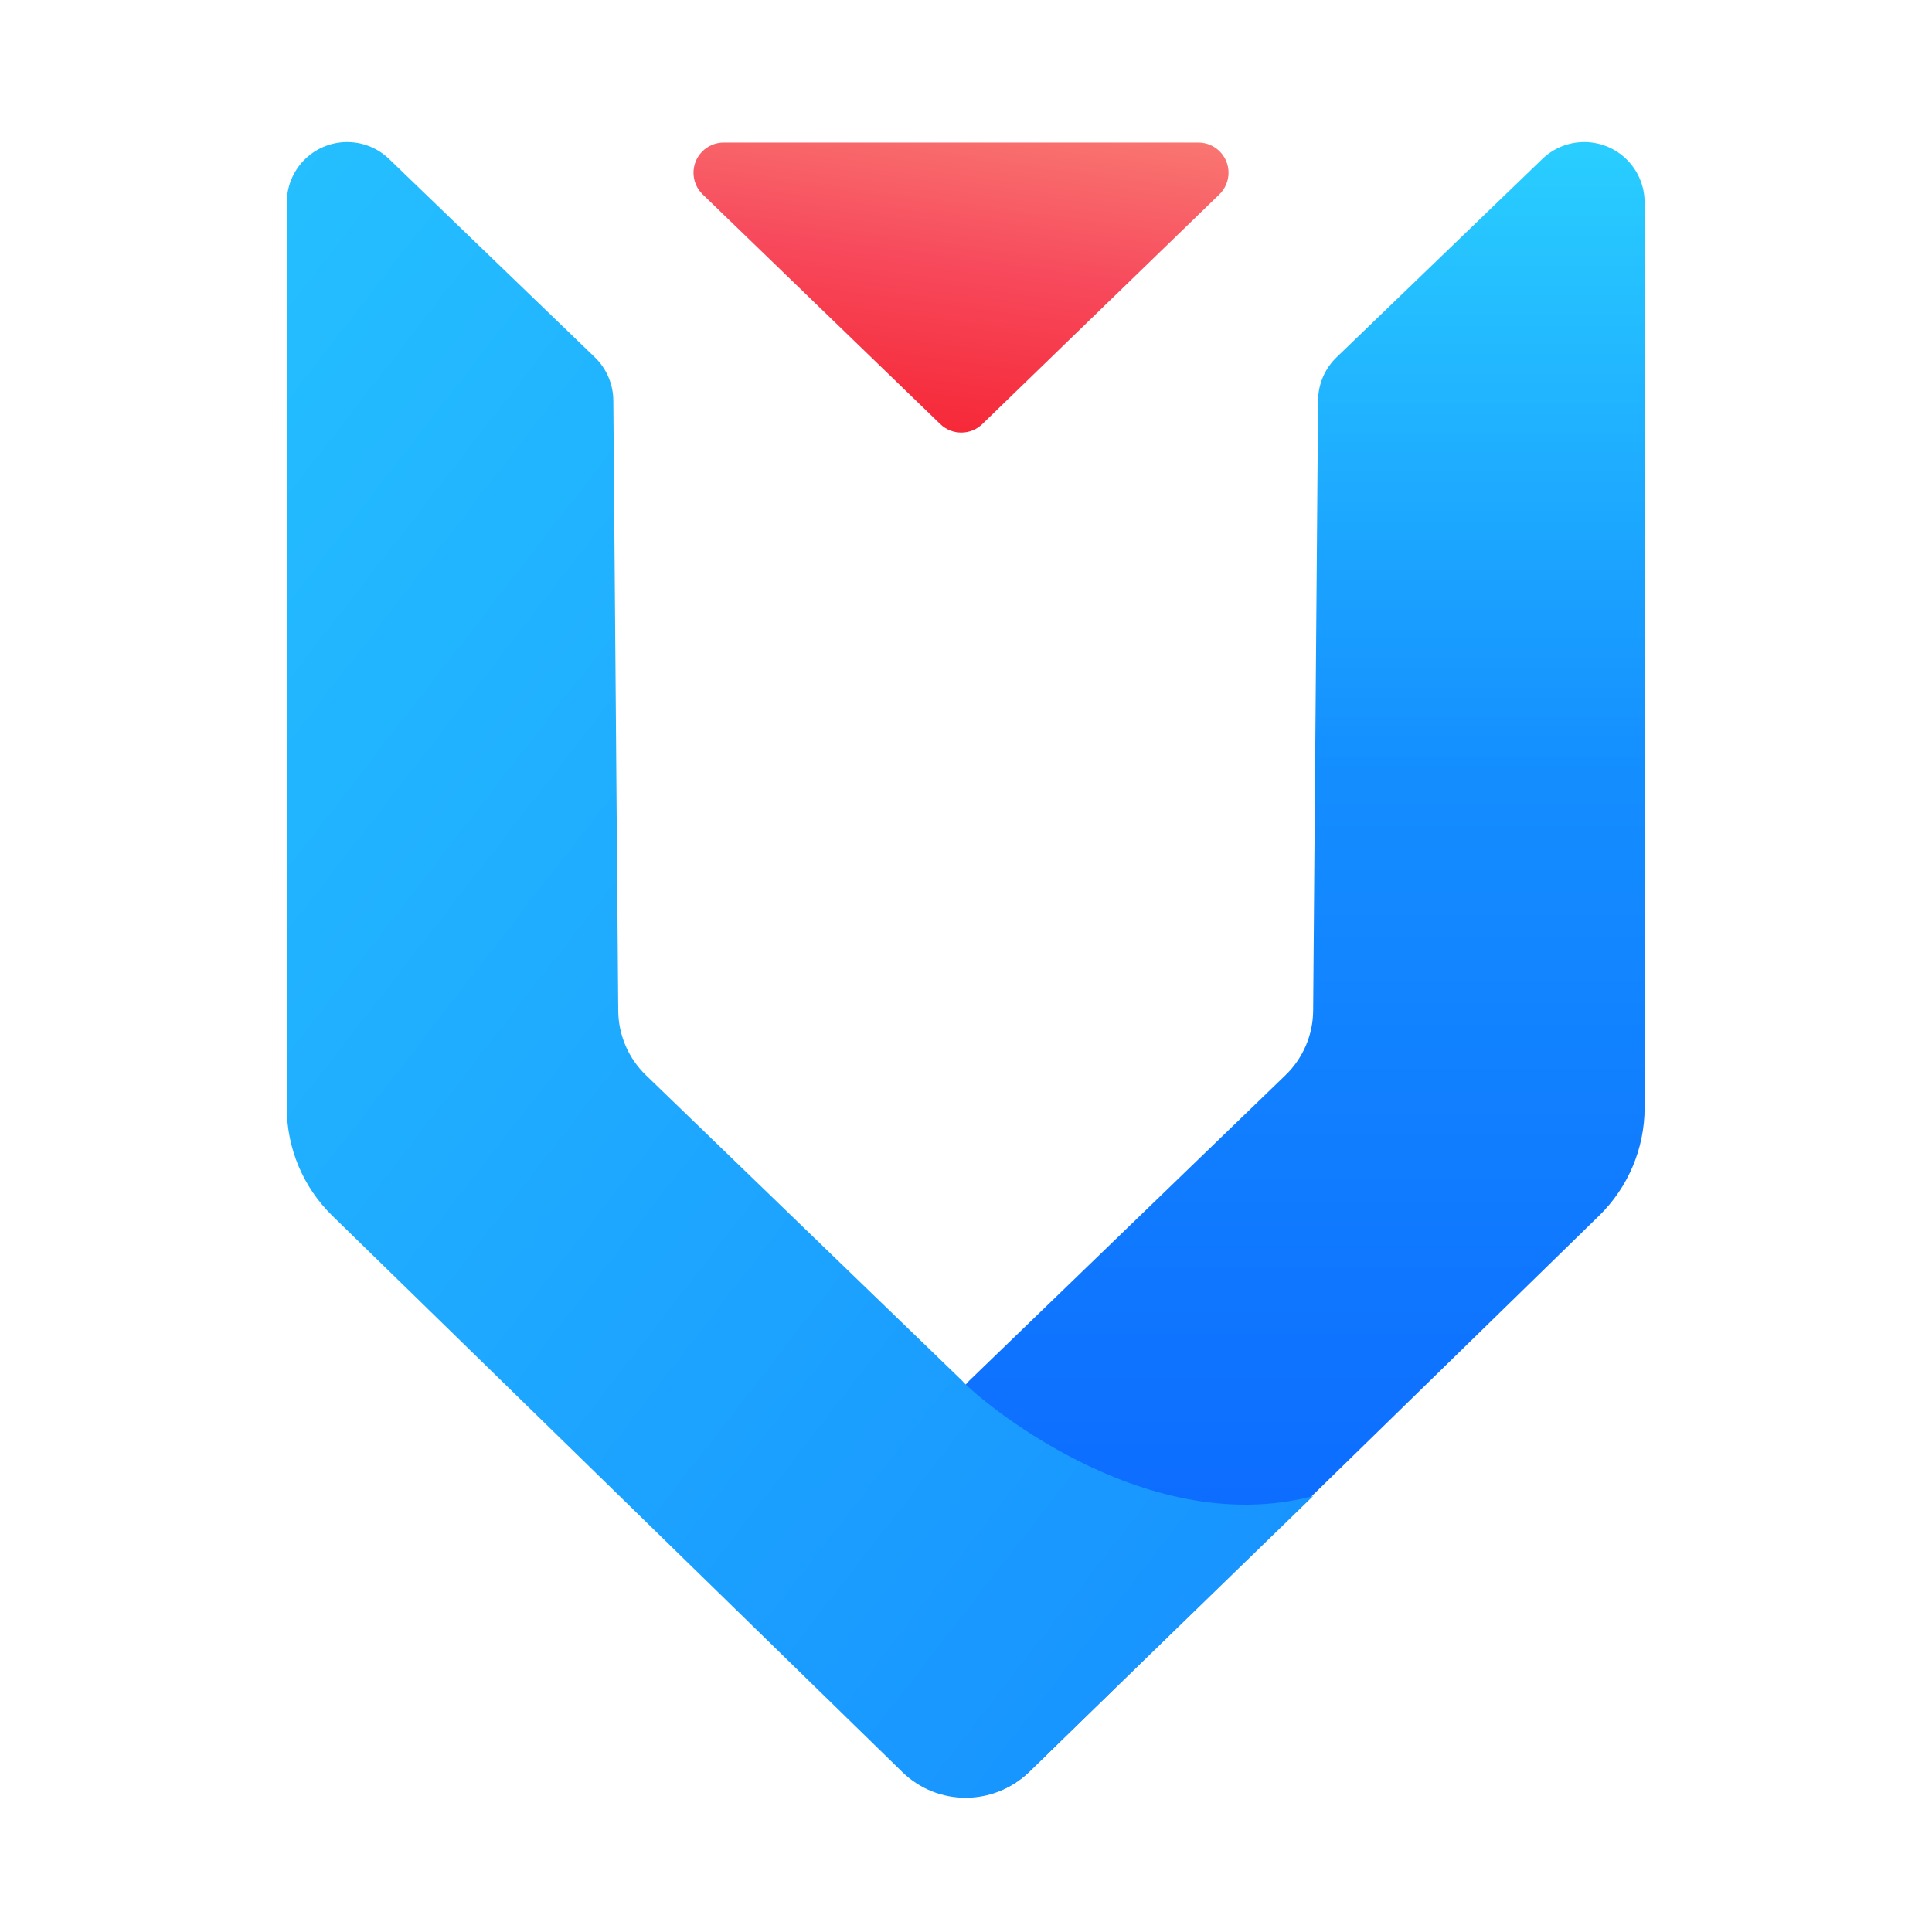
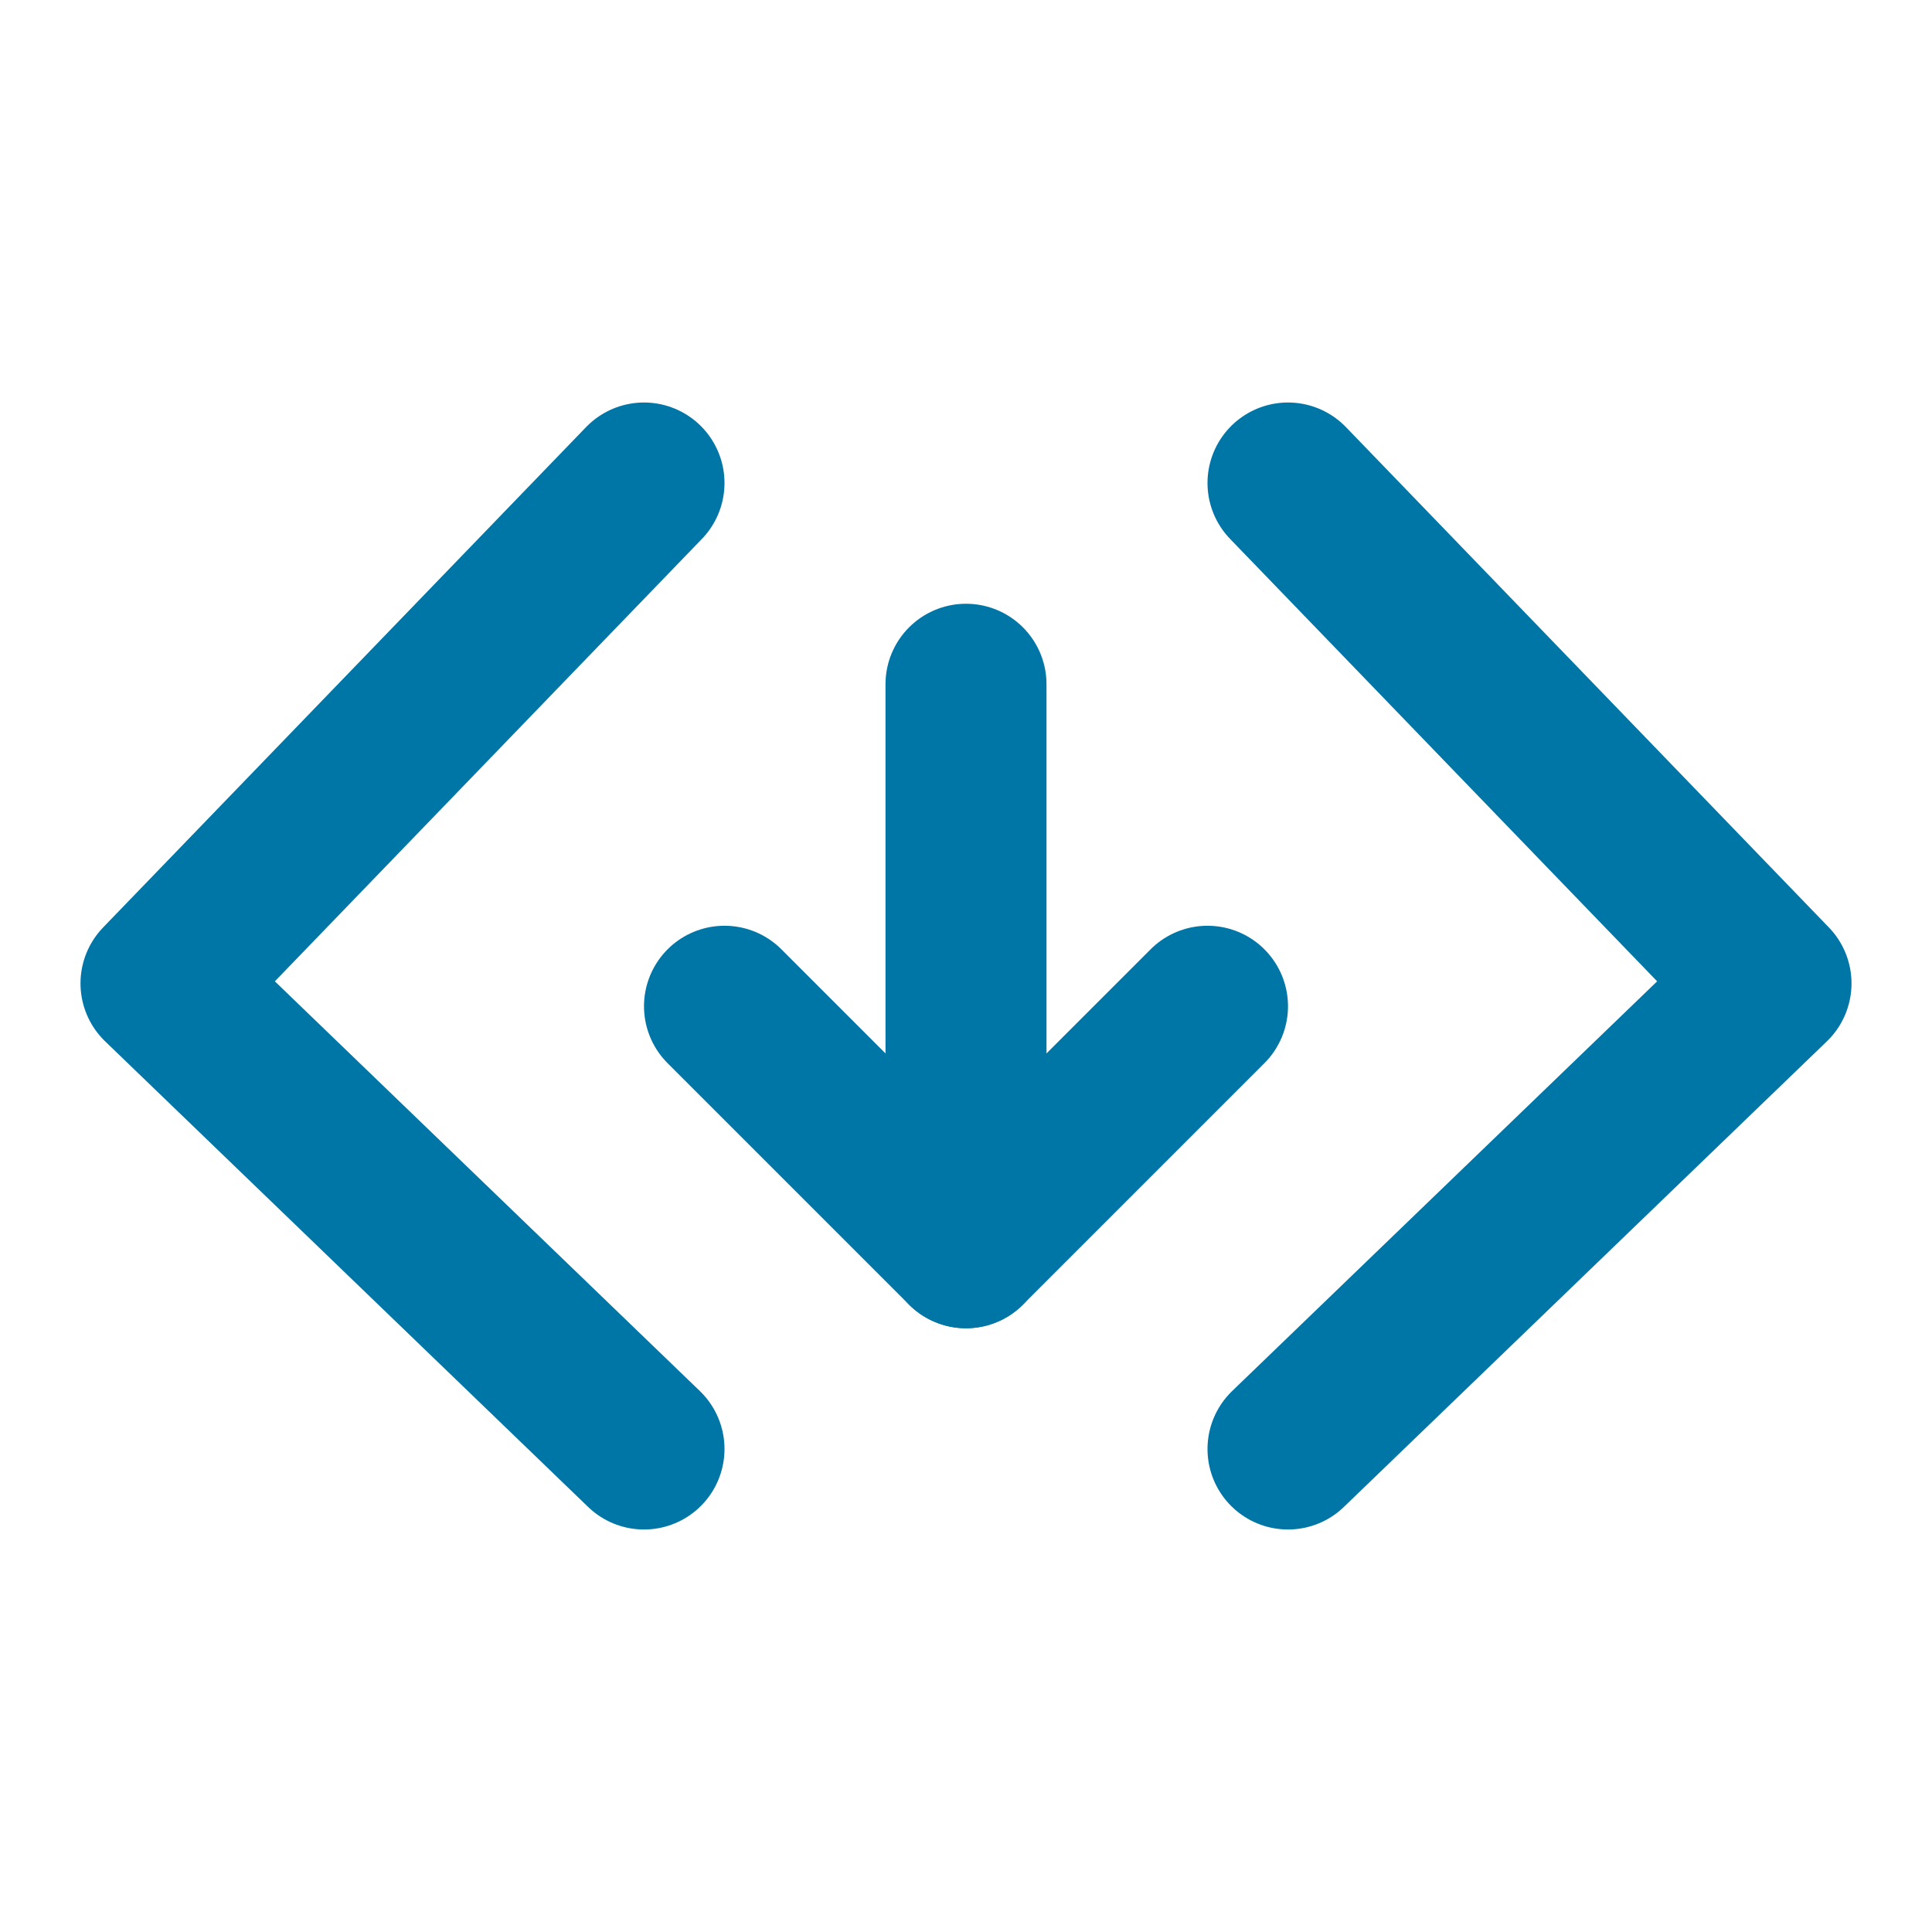
- <svg xmlns="http://www.w3.org/2000/svg" viewBox="0 0 128 128" version="1.1">
-   <defs>
-     <linearGradient x1="69.644%" y1="0%" x2="69.644%" y2="100%" id="linearGradient-1">
-       <stop stop-color="#29CDFF" offset="0%" />
-       <stop stop-color="#148EFF" offset="37.86%" />
-       <stop stop-color="#0A60FF" offset="100%" />
-     </linearGradient>
-     <linearGradient x1="-19.819%" y1="-36.793%" x2="138.579%" y2="157.638%" id="linearGradient-2">
-       <stop stop-color="#29CDFF" offset="0%" />
-       <stop stop-color="#0F78FF" offset="100%" />
-     </linearGradient>
-     <linearGradient x1="68.128%" y1="-35.691%" x2="30.44%" y2="114.943%" id="linearGradient-3">
-       <stop stop-color="#FA8E7D" offset="0%" />
-       <stop stop-color="#F74A5C" offset="51.264%" />
-       <stop stop-color="#F51D2C" offset="100%" />
-     </linearGradient>
-   </defs>
-   <g id="Vue" stroke="none" stroke-width="1" fill="none" fill-rule="evenodd">
-     <g id="Group" transform="translate(19, 9)">
-       <path d="M89.96,90.48 C78.58,93.48 68.33,83.36 67.62,82.48 L46.66,62.229 C45.502,61.11 44.843,59.573 44.83,57.963 L44.504,17.521 C44.495,16.446 44.054,15.42 43.28,14.673 L29.646,1.532 C28.055,-0.002 25.523,0.045 23.99,1.635 C23.272,2.381 22.87,3.376 22.87,4.411 L22.87,64.386 C22.87,67.081 23.957,69.661 25.885,71.543 L63.6,108.352 C65.947,110.642 69.696,110.625 72.021,108.313" id="Path-Copy" fill="url(#linearGradient-1)" fill-rule="nonzero" transform="translate(56.415, 54.83116) scale(-1, 1) translate(-56.415, -54.83116) " />
-       <path d="M68,90.116 C56.62,93.116 45.46,83.36 44.75,82.48 L23.79,62.229 C22.632,61.11 21.973,59.573 21.96,57.963 L21.634,17.521 C21.625,16.446 21.184,15.42 20.41,14.673 L6.776,1.532 C5.185,-0.002 2.653,0.045 1.12,1.635 C0.402,2.381 3.90211878e-13,3.376 3.90798505e-13,4.411 L3.94351218e-13,64.386 C3.94681177e-13,67.081 1.087,69.661 3.015,71.543 L40.781,108.401 C43.107,110.671 46.818,110.677 49.15,108.413" id="Path" fill="url(#linearGradient-2)" fill-rule="nonzero" />
-       <path d="M43.298,19.099 L27.557,3.882 C26.762,3.115 26.741,1.849 27.509,1.054 C27.885,0.665 28.404,0.444 28.947,0.444 L60.393,0.444 C61.497,0.444 62.393,1.34 62.393,2.444 C62.393,2.986 62.173,3.504 61.784,3.881 L46.08,19.098 C45.305,19.848 44.074,19.849 43.298,19.099 Z" id="Path" fill="url(#linearGradient-3)" />
-     </g>
-   </g>
+ <svg xmlns="http://www.w3.org/2000/svg" width="24" height="24" viewBox="0 0 48 48" fill="none">
+   <path d="M16 12L4 24.432L16 36" stroke="#0076a7" stroke-width="4" stroke-linecap="round" stroke-linejoin="round" />
+   <path d="M32 12L44 24.432L32 36" stroke="#0076a7" stroke-width="4" stroke-linecap="round" stroke-linejoin="round" />
+   <path d="M24 17V31" stroke="#0076a7" stroke-width="4" stroke-linecap="round" />
+   <path d="M18 25L24 31L30 25" stroke="#0076a7" stroke-width="4" stroke-linecap="round" stroke-linejoin="round" />
</svg>
